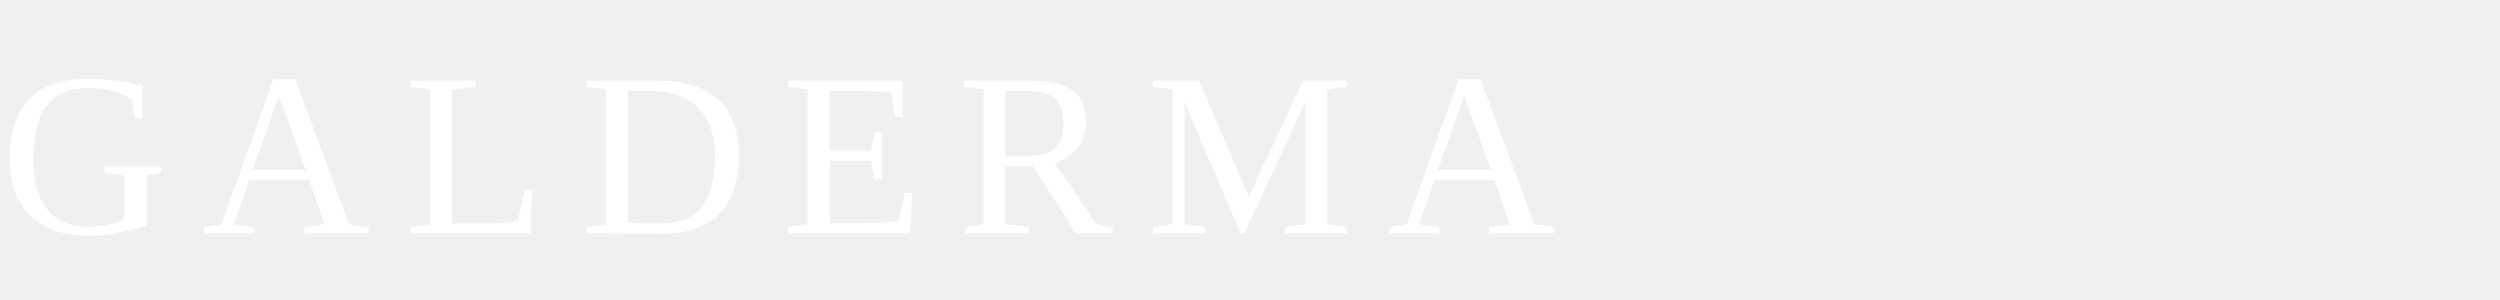
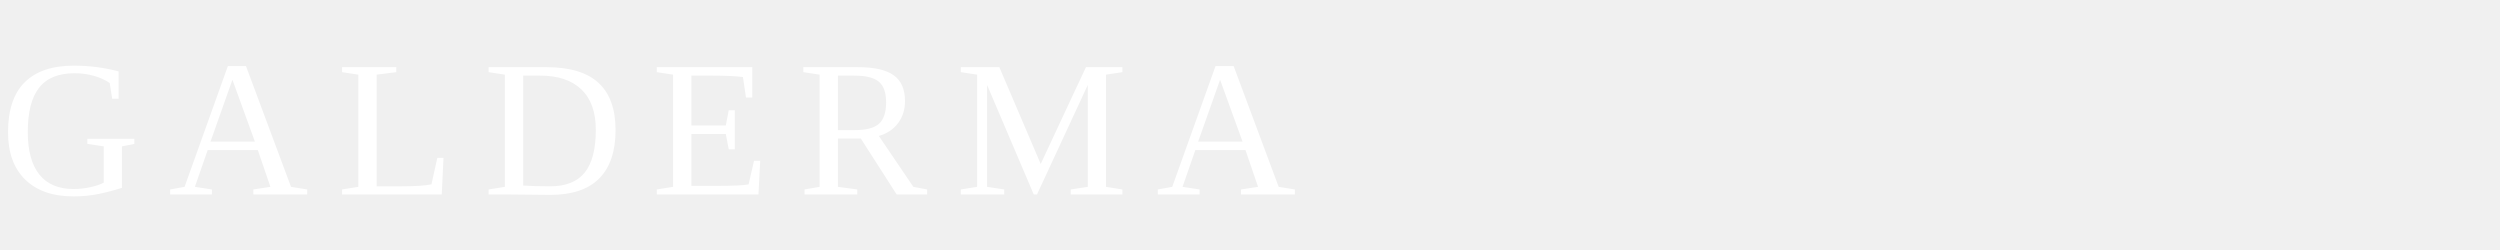
- <svg xmlns="http://www.w3.org/2000/svg" viewBox="0 0 300 36" fill="none">
+ <svg xmlns="http://www.w3.org/2000/svg" viewBox="0 0 360 36" fill="none">
  <text x="0" y="28" fill="#FFFFFF" font-family="Georgia, 'Times New Roman', serif" font-size="28" font-weight="400" letter-spacing="4">GALDERMA</text>
</svg>
